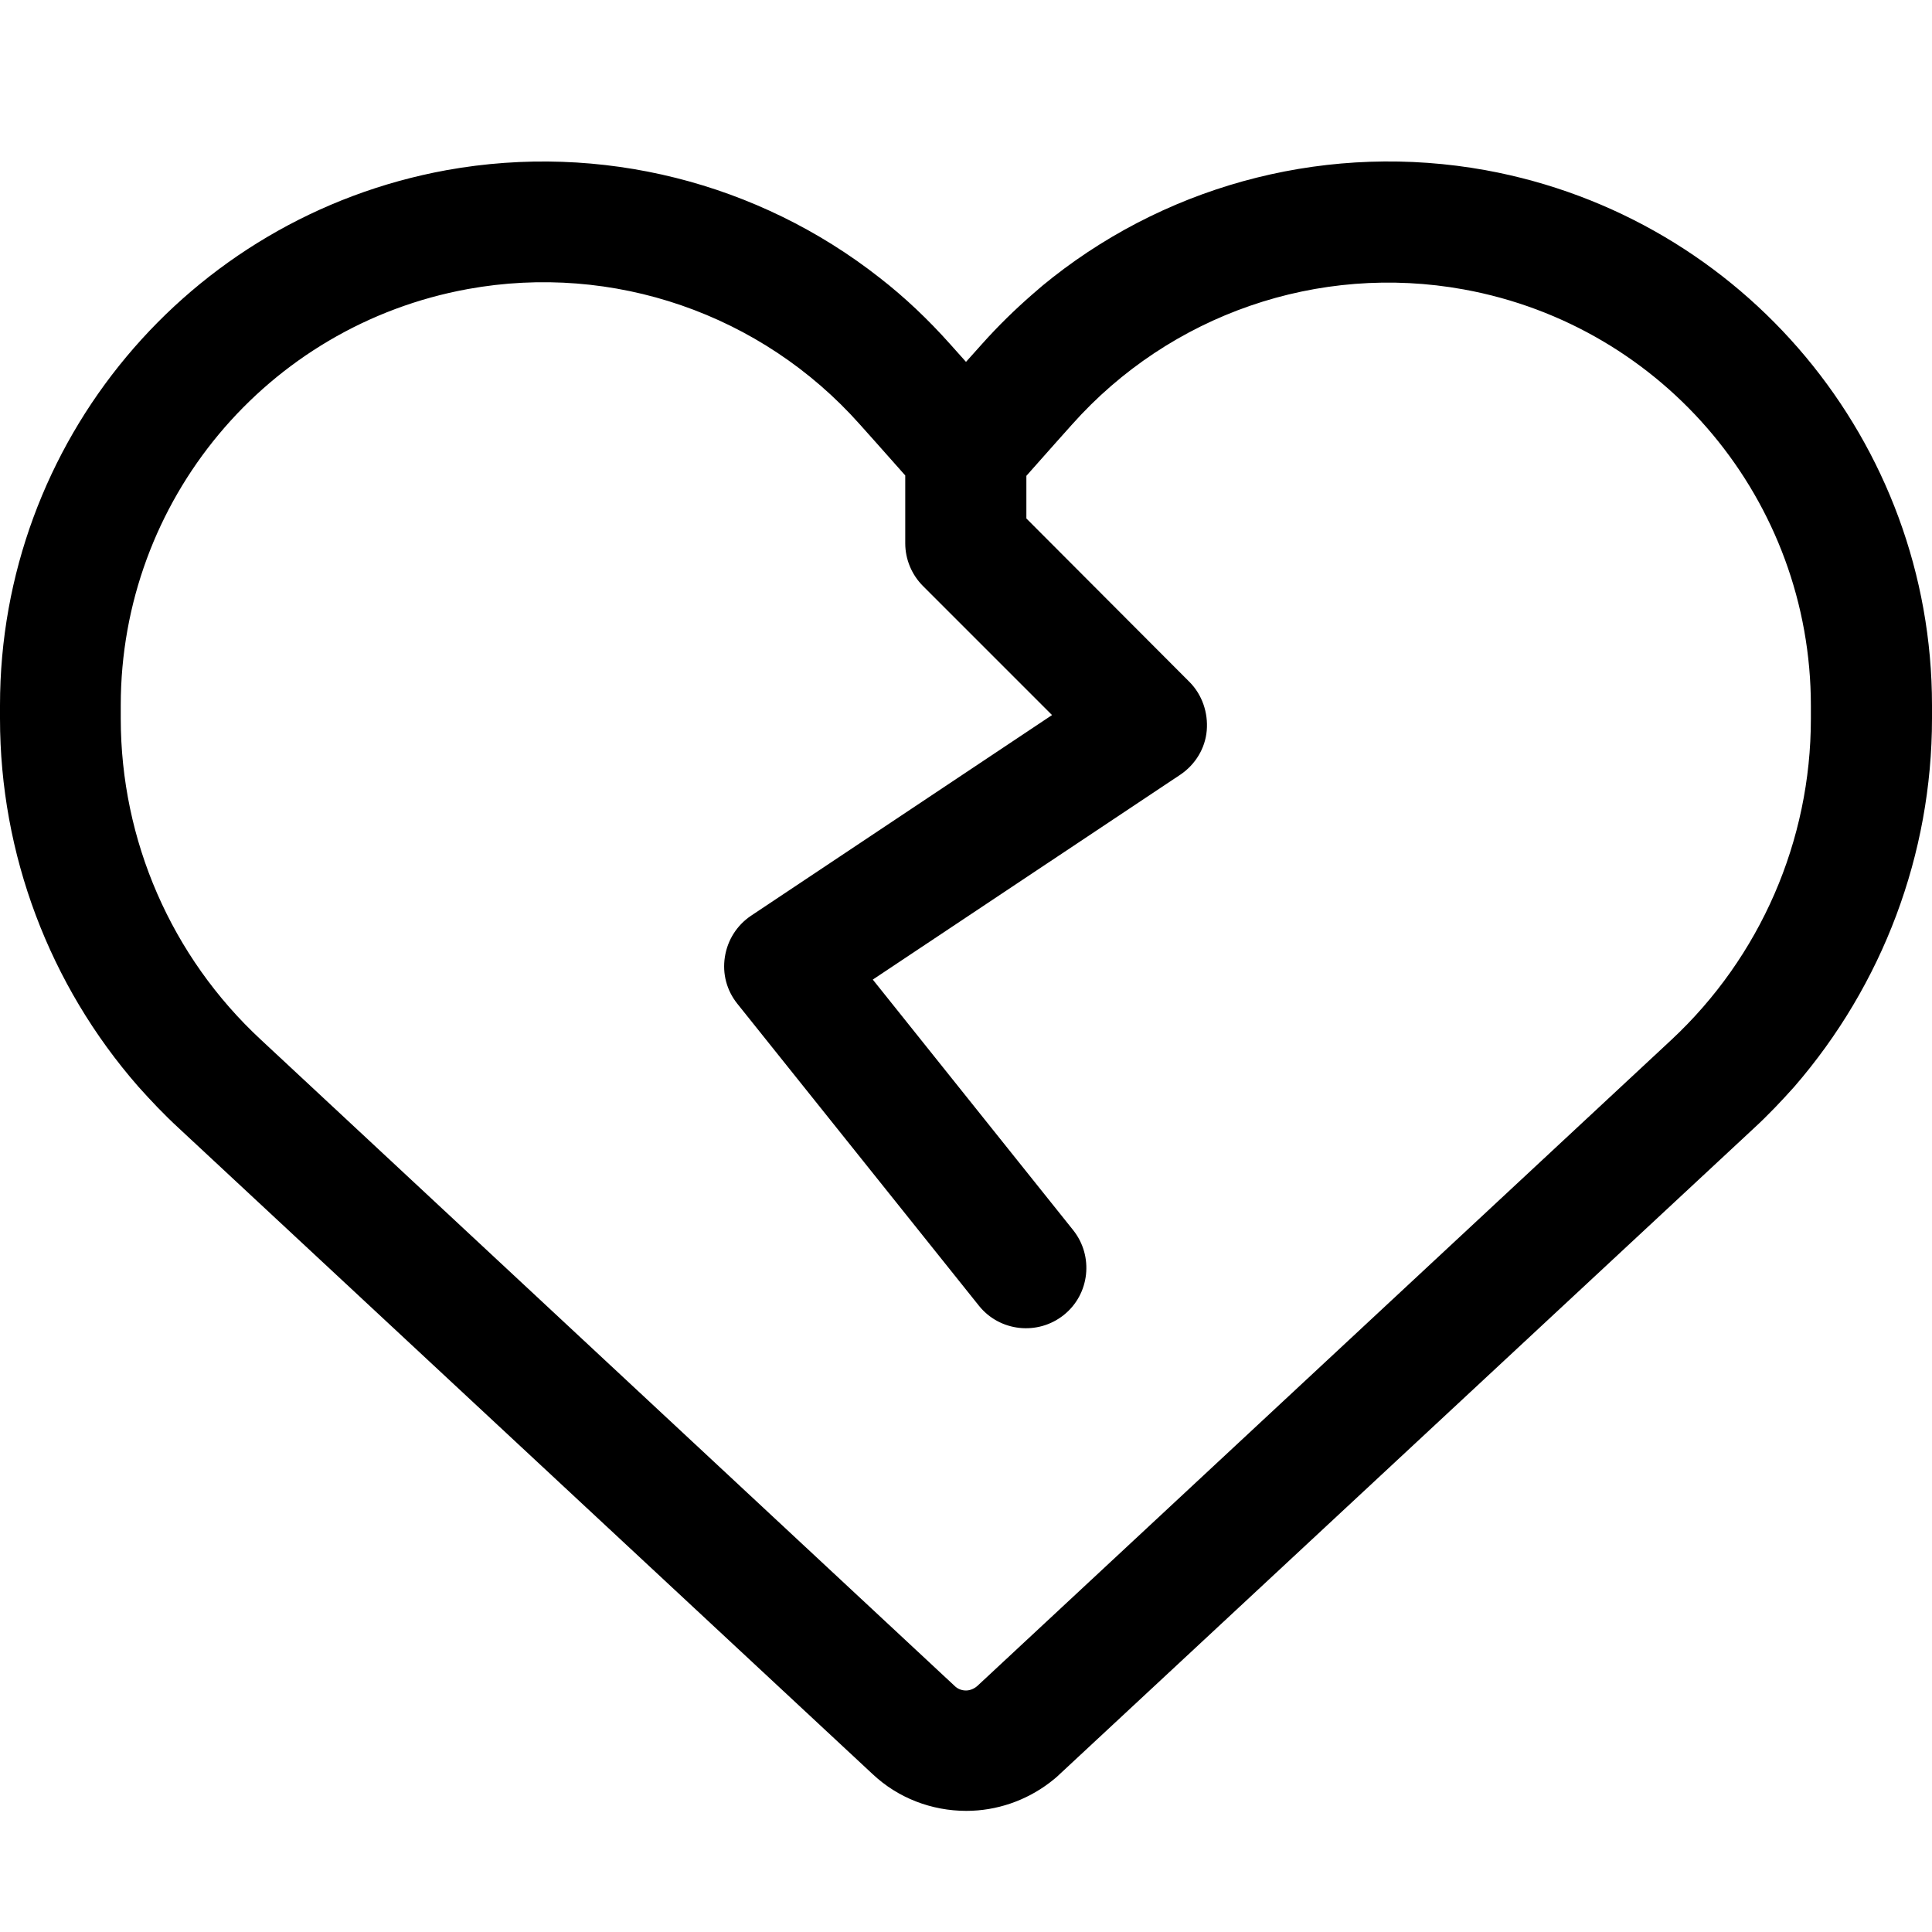
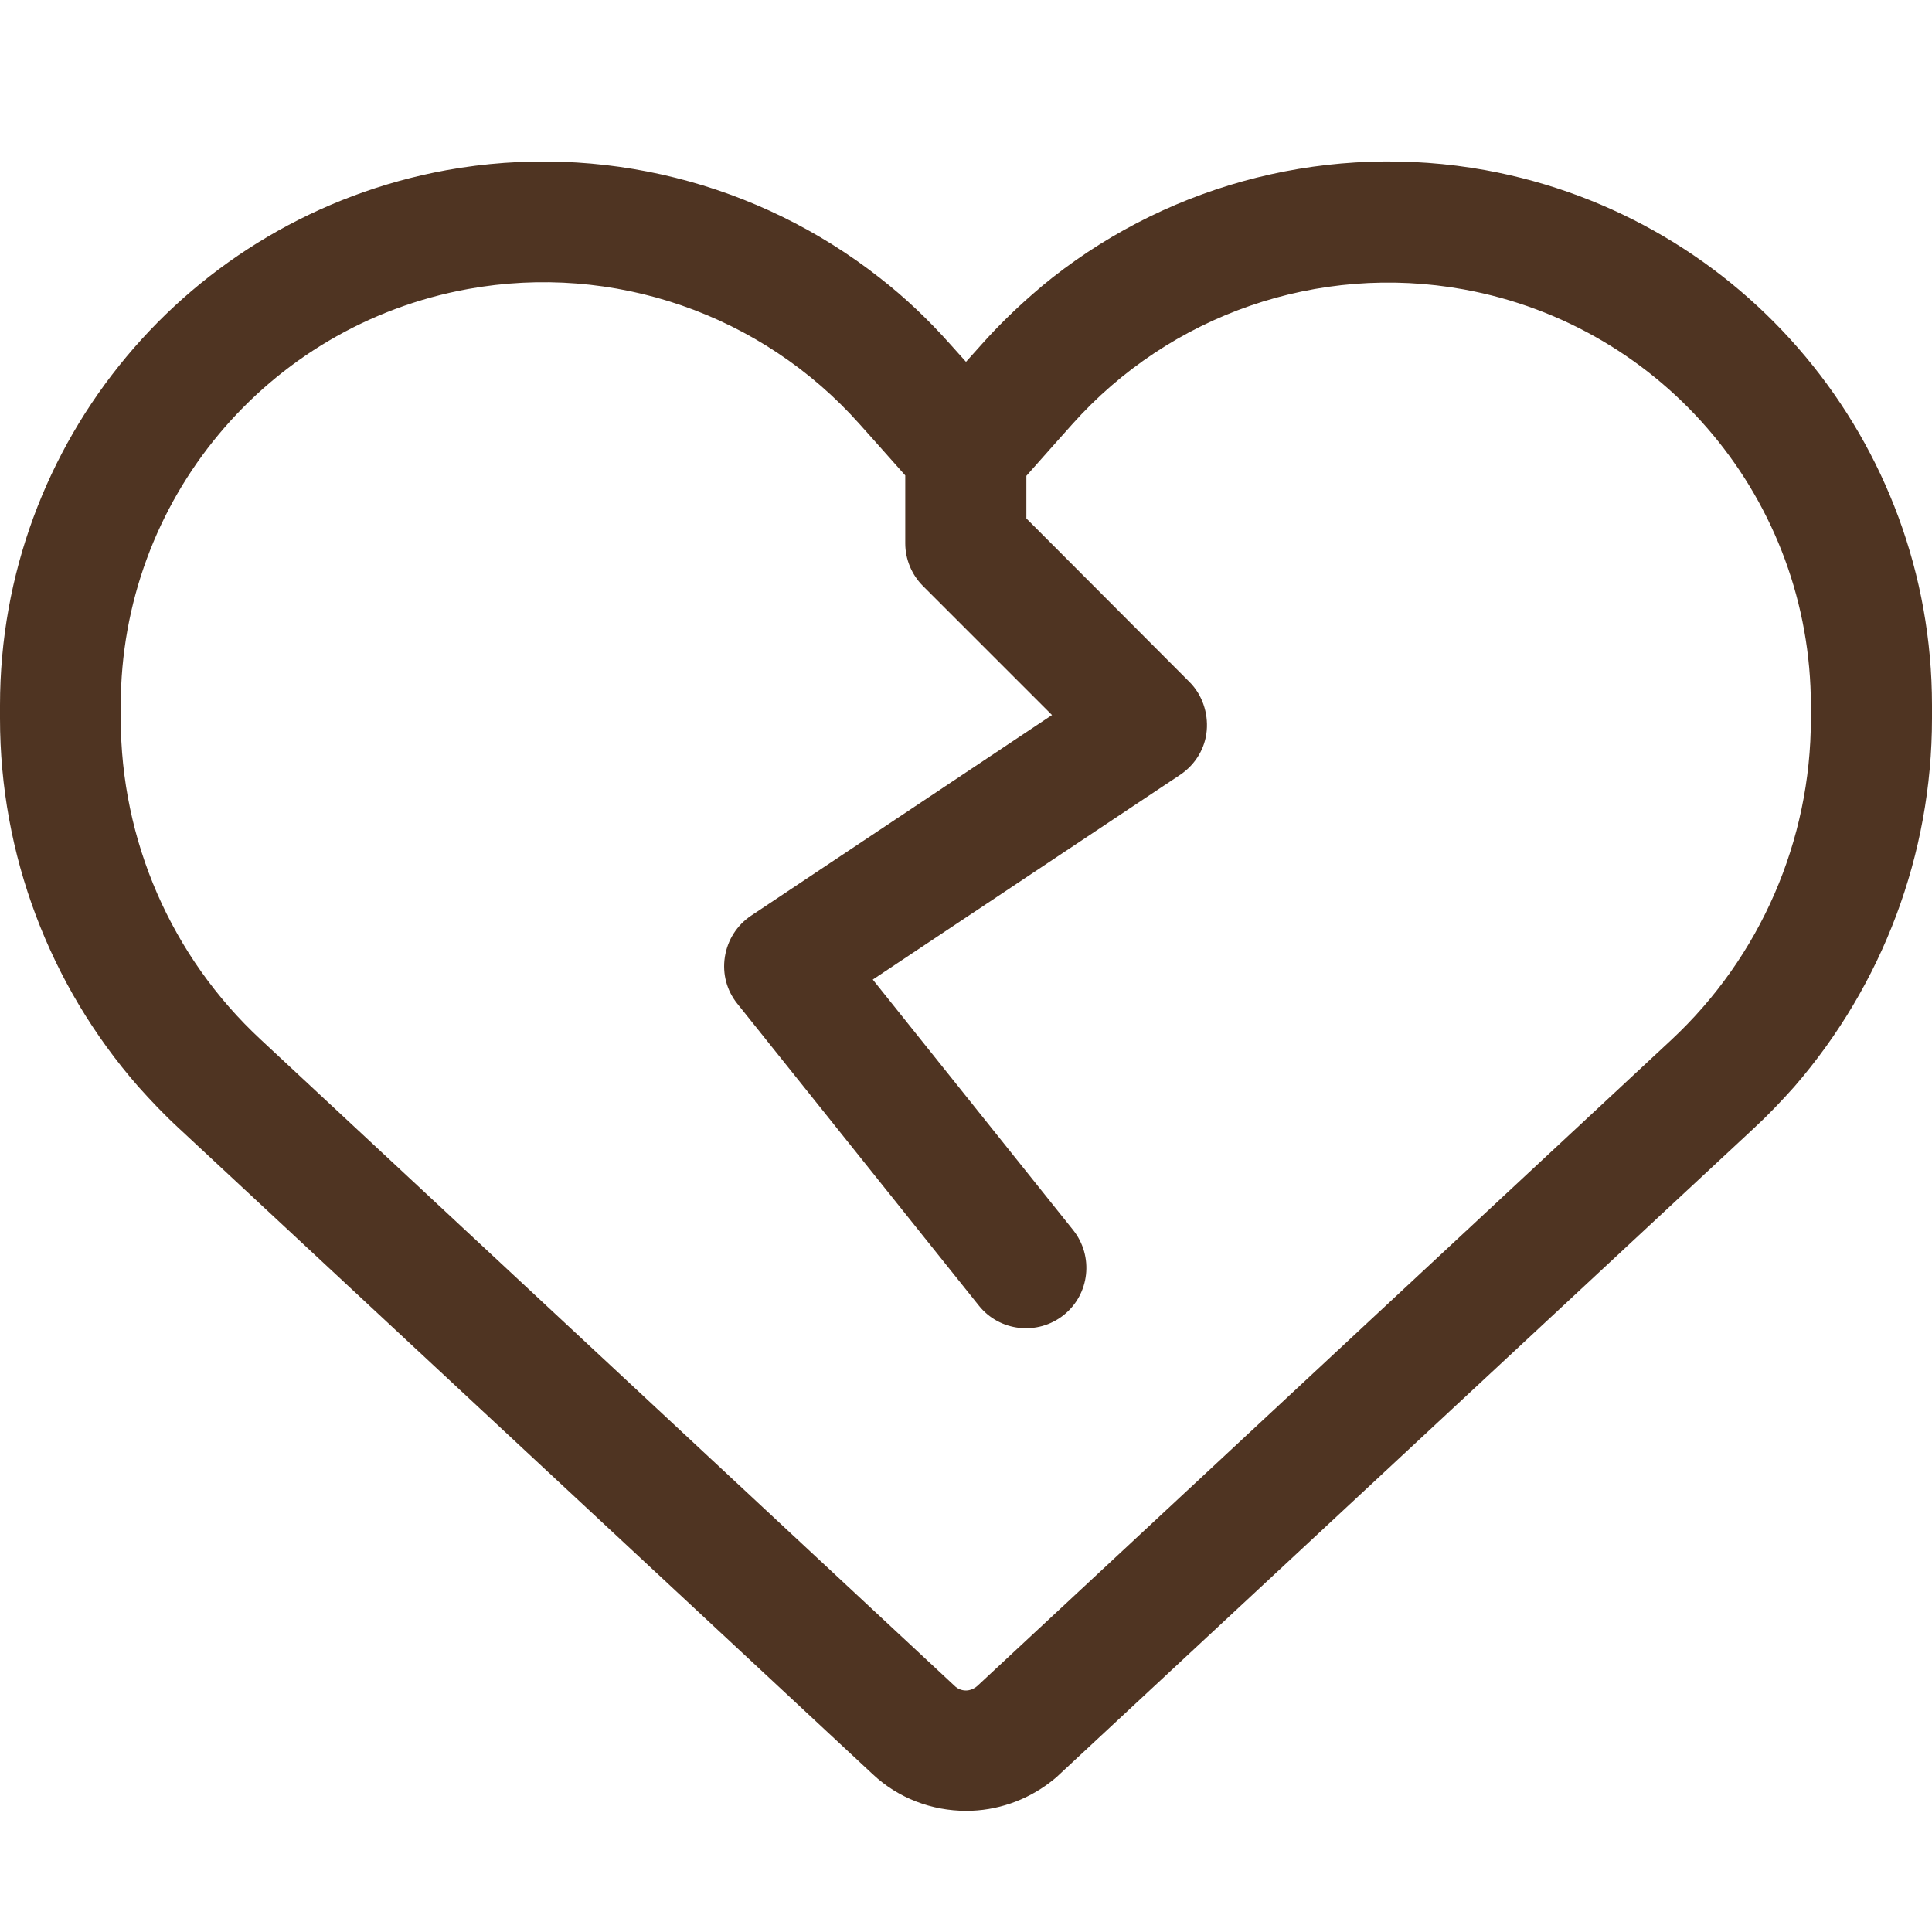
- <svg xmlns="http://www.w3.org/2000/svg" viewBox="0 0 512 512">
-   <path d="M272 126.1l7.9-8.9 4.2-4.7c26-29.2 65.3-42.8 103.8-35.8c53.3 9.7 92 56.1 92 110.3v3.5c0 32.3-13.4 63.1-37 85.1L259 446.8c-.8 .7-1.9 1.2-3 1.2s-2.2-.4-3-1.2L69.1 275.5C45.4 253.5 32 222.7 32 190.4v-3.5c0-54.2 38.7-100.6 92-110.3c38.5-7 77.8 6.6 103.8 35.8l4.2 4.7 7.9 8.9V144c0 4.2 1.7 8.3 4.7 11.3l34.2 34.2-79.8 53.2c-3.7 2.5-6.2 6.4-6.9 10.9s.5 8.9 3.3 12.4l64 80c5.5 6.9 15.6 8 22.5 2.5s8-15.6 2.5-22.5l-53.1-66.4 81.5-54.3c4-2.7 6.6-7 7-11.7s-1.2-9.5-4.6-12.9L272 137.4V126.1zM393.7 45.1c-40.9-7.4-82.6 3.2-114.7 28.4c-1.8 1.4-3.6 2.9-5.4 4.5c-4.7 4.1-9.1 8.4-13.3 13.1L256 95.9l-4.2-4.7c-5.8-6.5-12-12.4-18.7-17.6C201 48.4 159.3 37.7 118.3 45.1C49.8 57.6 0 117.3 0 186.9v3.5c0 36 13.1 70.6 36.6 97.5c3.4 3.8 6.9 7.5 10.7 11l184 171.3c6.7 6.3 15.6 9.7 24.8 9.7c8 0 15.8-2.7 22.1-7.5c.9-.7 1.8-1.4 2.6-2.2L464.8 299c3.8-3.5 7.3-7.2 10.7-11C498.9 261 512 226.4 512 190.4v-3.5c0-69.6-49.8-129.3-118.3-141.8z" />
+ <svg xmlns="http://www.w3.org/2000/svg" width="48" height="48" viewBox="0 0 48 48" fill="none">
+   <path d="M25.5 11.822L26.241 10.987L26.634 10.547C29.072 7.809 32.756 6.534 36.366 7.19C41.362 8.1 44.991 12.45 44.991 17.531V17.859C44.991 20.887 43.734 23.775 41.522 25.837L24.281 41.887C24.206 41.953 24.103 42 24 42C23.897 42 23.794 41.962 23.719 41.887L6.478 25.828C4.256 23.765 3 20.878 3 17.85V17.522C3 12.441 6.628 8.09 11.625 7.181C15.234 6.525 18.919 7.8 21.356 10.537L21.75 10.978L22.491 11.812V13.5C22.491 13.894 22.65 14.278 22.931 14.559L26.137 17.765L18.656 22.753C18.309 22.987 18.075 23.353 18.009 23.775C17.944 24.197 18.056 24.609 18.319 24.937L24.319 32.437C24.834 33.084 25.781 33.187 26.428 32.672C27.075 32.156 27.178 31.209 26.663 30.562L21.684 24.337L29.325 19.247C29.7 18.994 29.944 18.59 29.981 18.15C30.019 17.709 29.869 17.259 29.55 16.941L25.5 12.881V11.822ZM36.909 4.228C33.075 3.534 29.166 4.528 26.156 6.89C25.988 7.022 25.819 7.162 25.65 7.312C25.209 7.697 24.797 8.1 24.403 8.54L24 8.99L23.606 8.55C23.062 7.94 22.481 7.387 21.853 6.9C18.844 4.537 14.934 3.534 11.091 4.228C4.669 5.4 0 10.997 0 17.522V17.85C0 21.225 1.228 24.469 3.431 26.991C3.75 27.347 4.078 27.694 4.434 28.022L21.684 44.081C22.312 44.672 23.147 44.99 24.009 44.99C24.759 44.99 25.491 44.737 26.081 44.287C26.166 44.222 26.25 44.156 26.325 44.081L43.575 28.031C43.931 27.703 44.259 27.356 44.578 27C46.772 24.469 48 21.225 48 17.85V17.522C48 10.997 43.331 5.4 36.909 4.228Z" fill="#4F3422" />
</svg>
